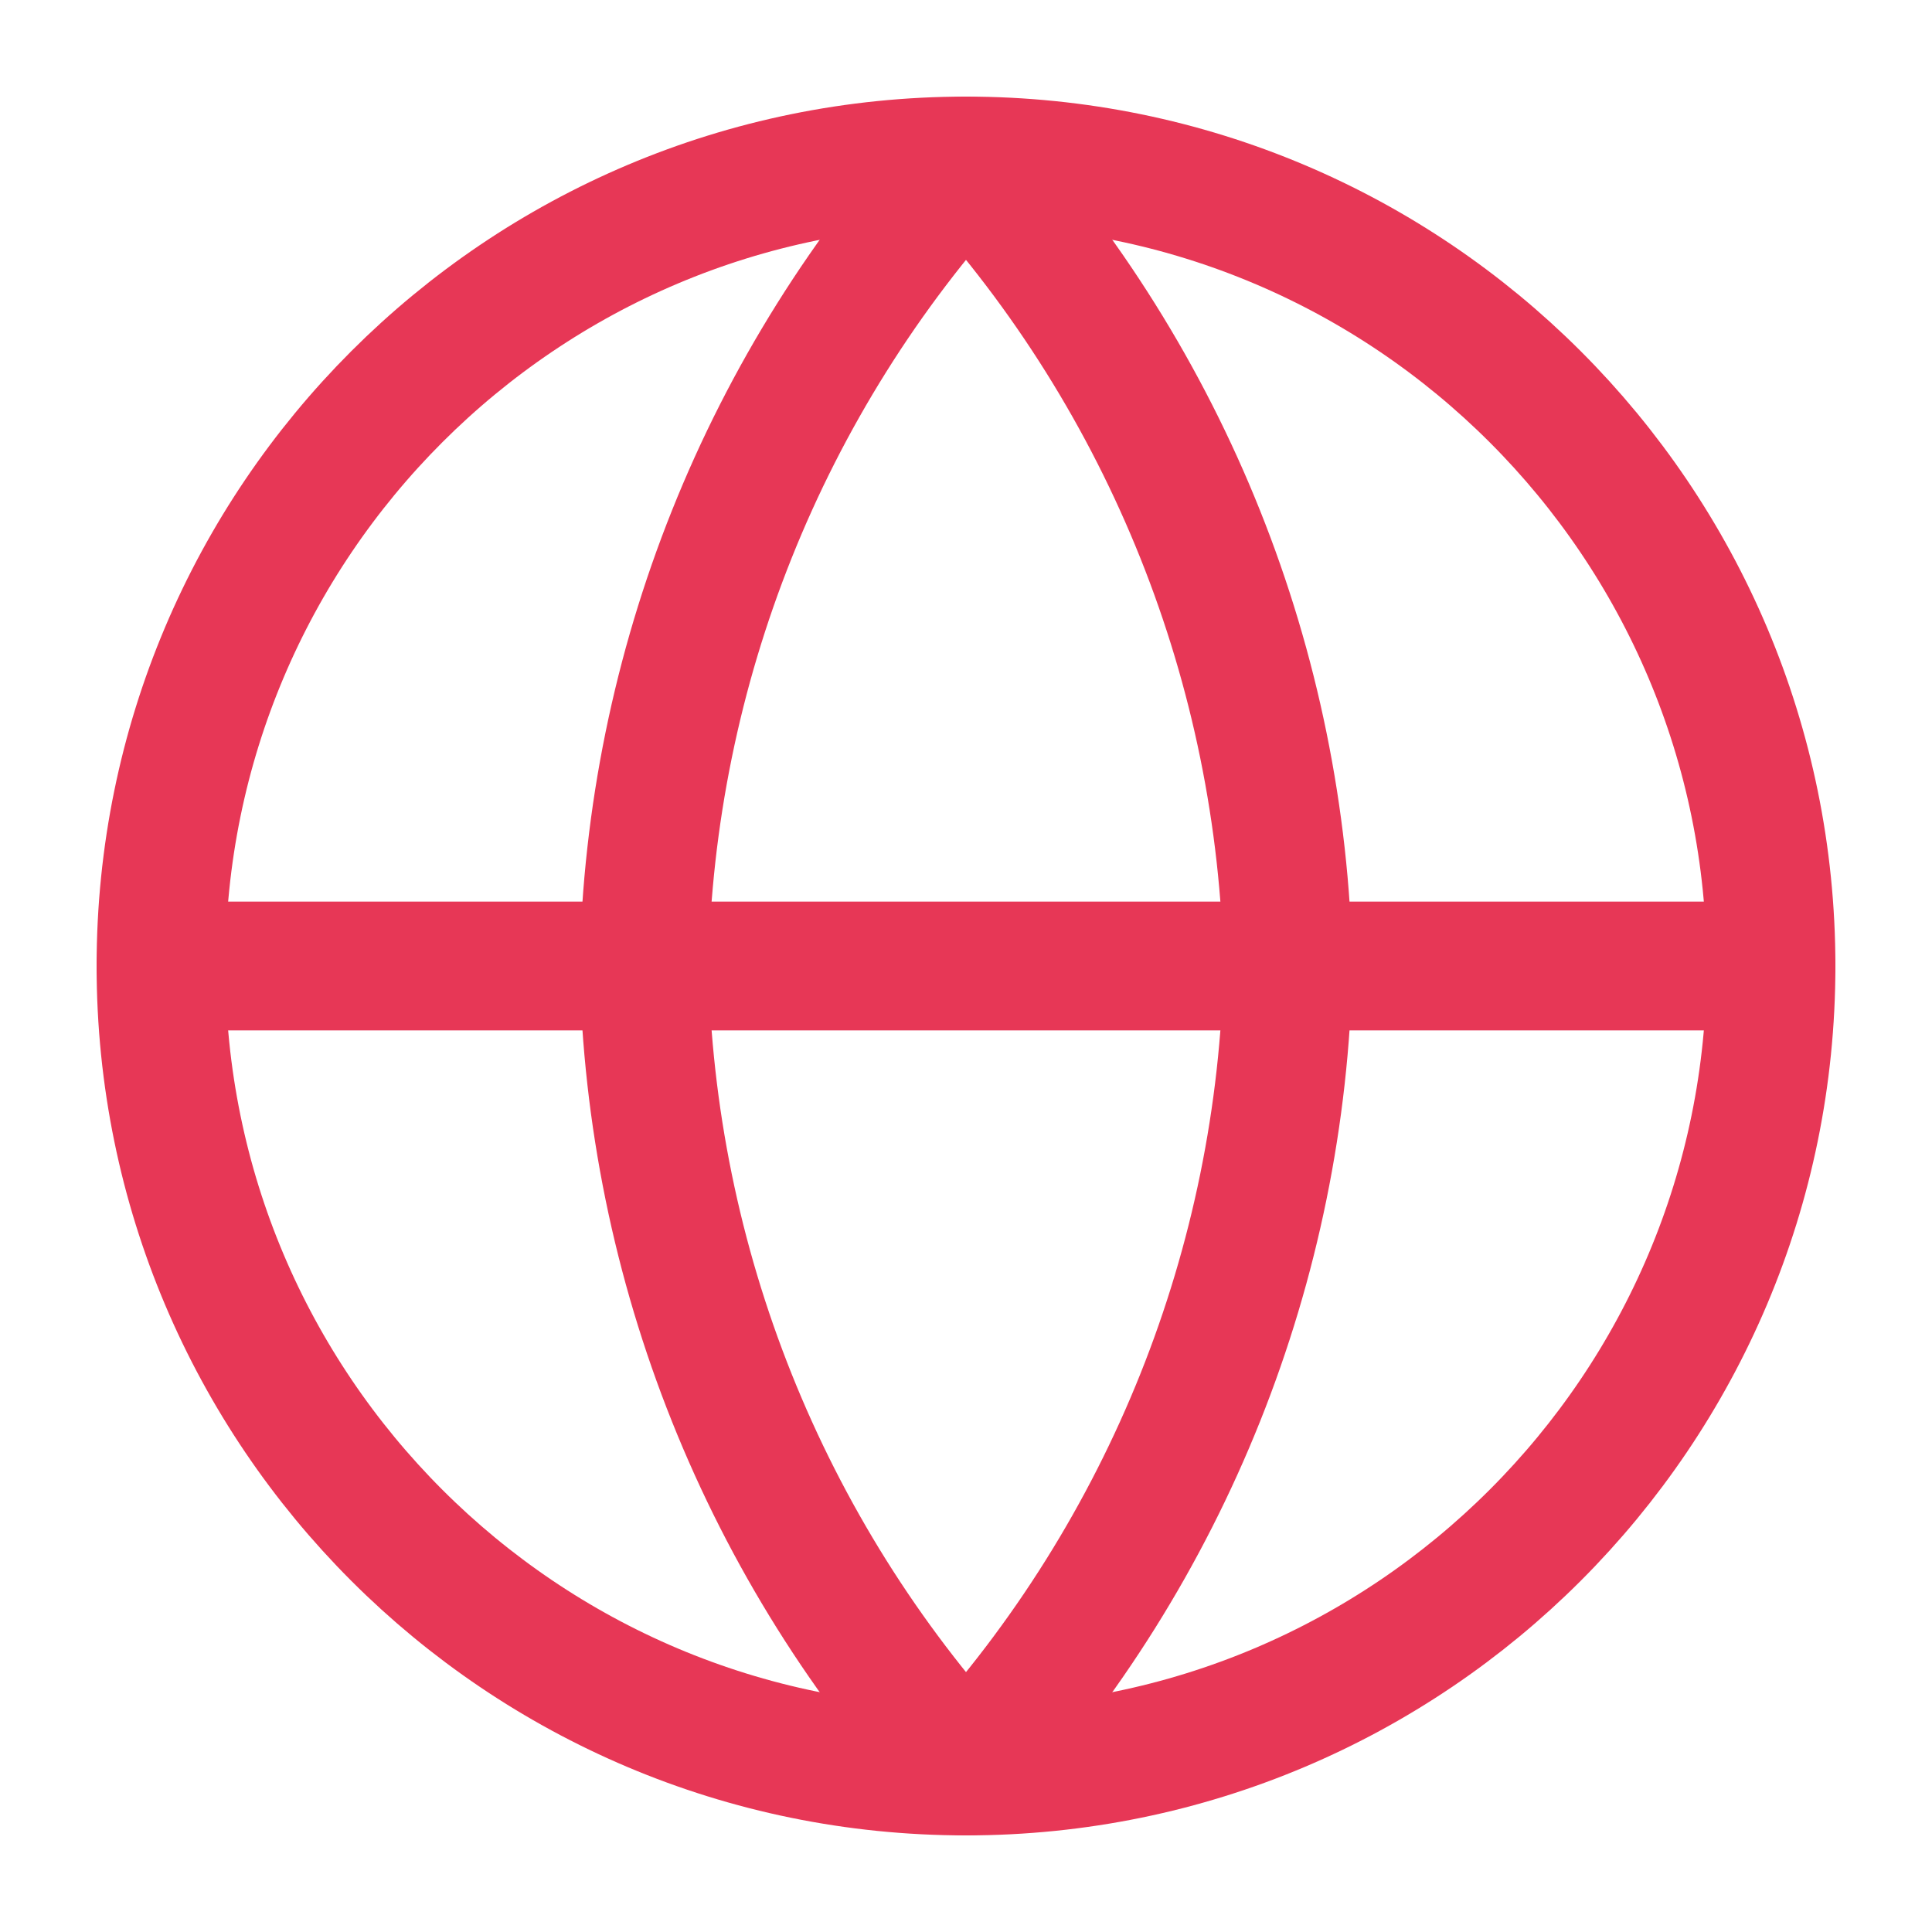
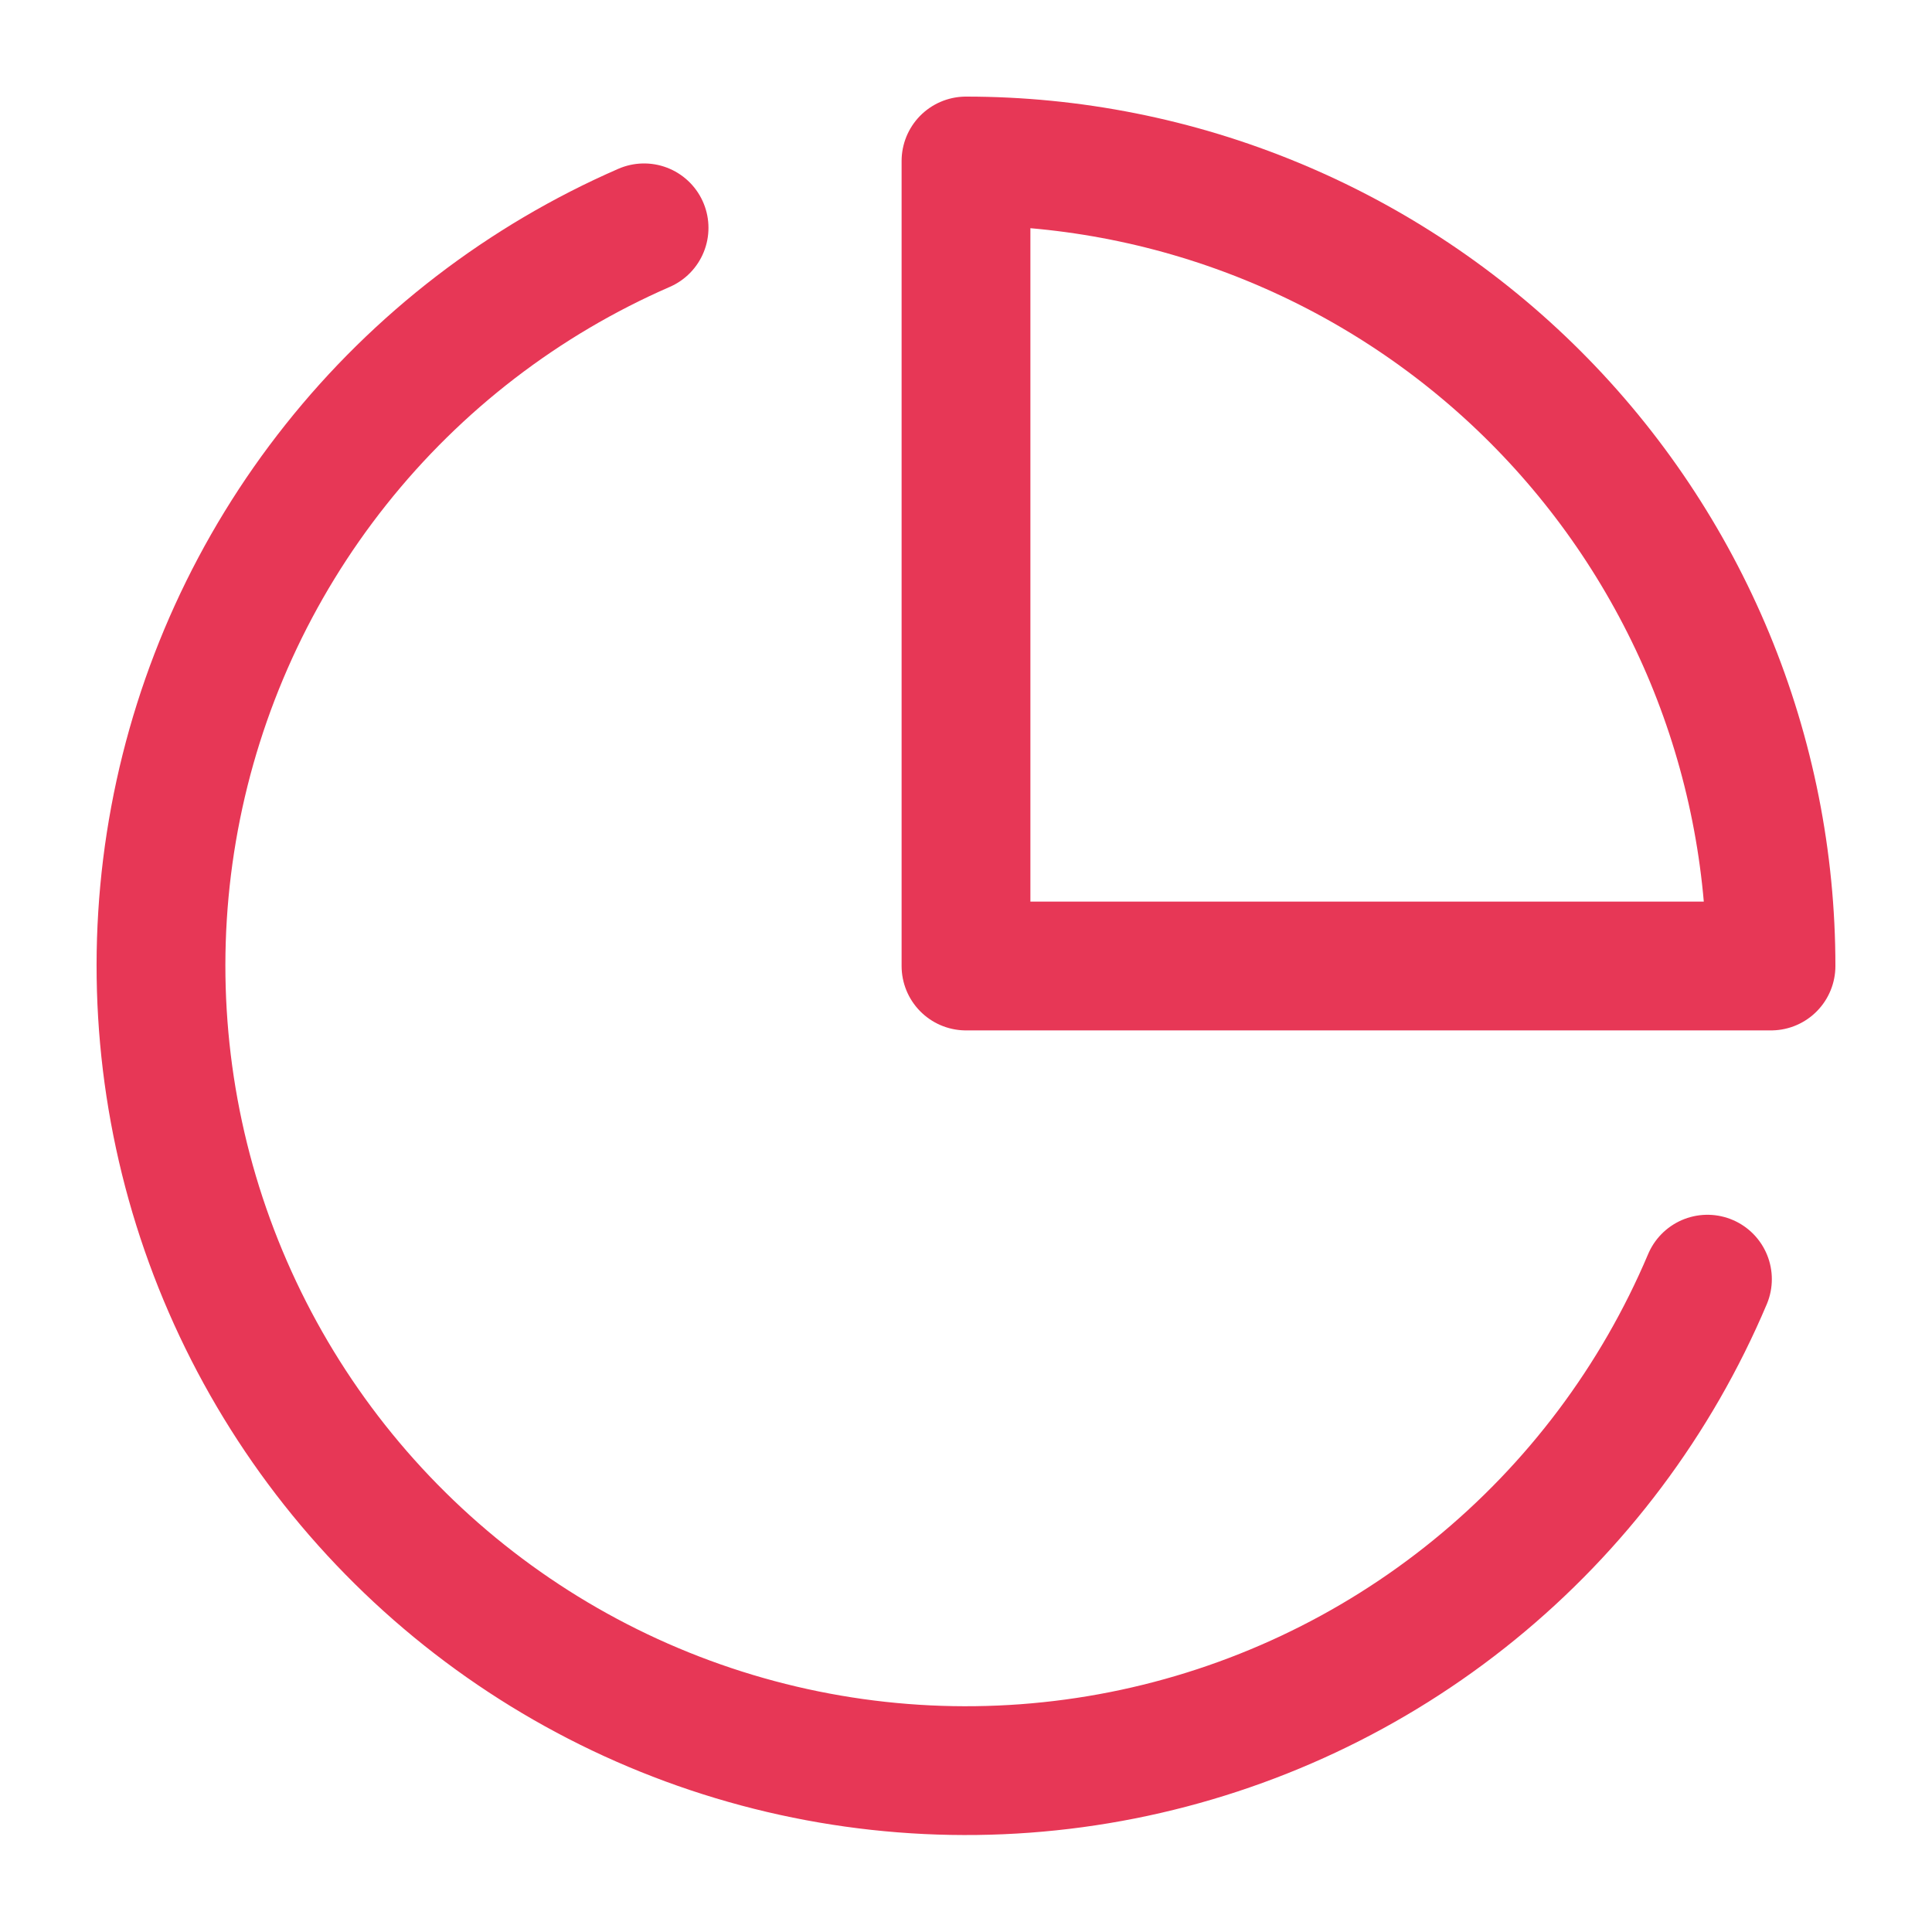
<svg xmlns="http://www.w3.org/2000/svg" width="30" height="30" viewBox="0 0 30 30" fill="none">
-   <path d="M15 27.5C21.904 27.5 27.5 21.904 27.5 15C27.5 8.096 21.904 2.5 15 2.5C8.096 2.5 2.5 8.096 2.5 15C2.5 21.904 8.096 27.5 15 27.5Z" stroke="#E73756" stroke-width="2" stroke-linecap="round" stroke-linejoin="round" />
-   <path d="M2.5 15H27.5" stroke="#E73756" stroke-width="2" stroke-linecap="round" stroke-linejoin="round" />
-   <path d="M15 2.5C18.127 5.923 19.903 10.365 20 15C19.903 19.635 18.127 24.077 15 27.5C11.873 24.077 10.097 19.635 10 15C10.097 10.365 11.873 5.923 15 2.5V2.5Z" stroke="#E73756" stroke-width="2" stroke-linecap="round" stroke-linejoin="round" />
+   <path d="M26.513 19.863C25.718 21.743 24.474 23.4 22.89 24.689C21.307 25.978 19.431 26.859 17.429 27.256C15.426 27.653 13.356 27.553 11.401 26.965C9.445 26.377 7.664 25.319 6.212 23.883C4.76 22.448 3.682 20.678 3.071 18.73C2.461 16.782 2.337 14.713 2.711 12.706C3.085 10.699 3.945 8.813 5.216 7.215C6.486 5.617 8.129 4.354 10.001 3.538" stroke="#E73756" stroke-width="2" stroke-linecap="round" stroke-linejoin="round" />
+   <path d="M27.5 15C27.5 13.358 27.177 11.733 26.549 10.216C25.92 8.7 25 7.322 23.839 6.161C22.678 5 21.3 4.08 19.784 3.452C18.267 2.823 16.642 2.5 15 2.5V15H27.5Z" stroke="#E73756" stroke-width="2" stroke-linecap="round" stroke-linejoin="round" />
</svg>
